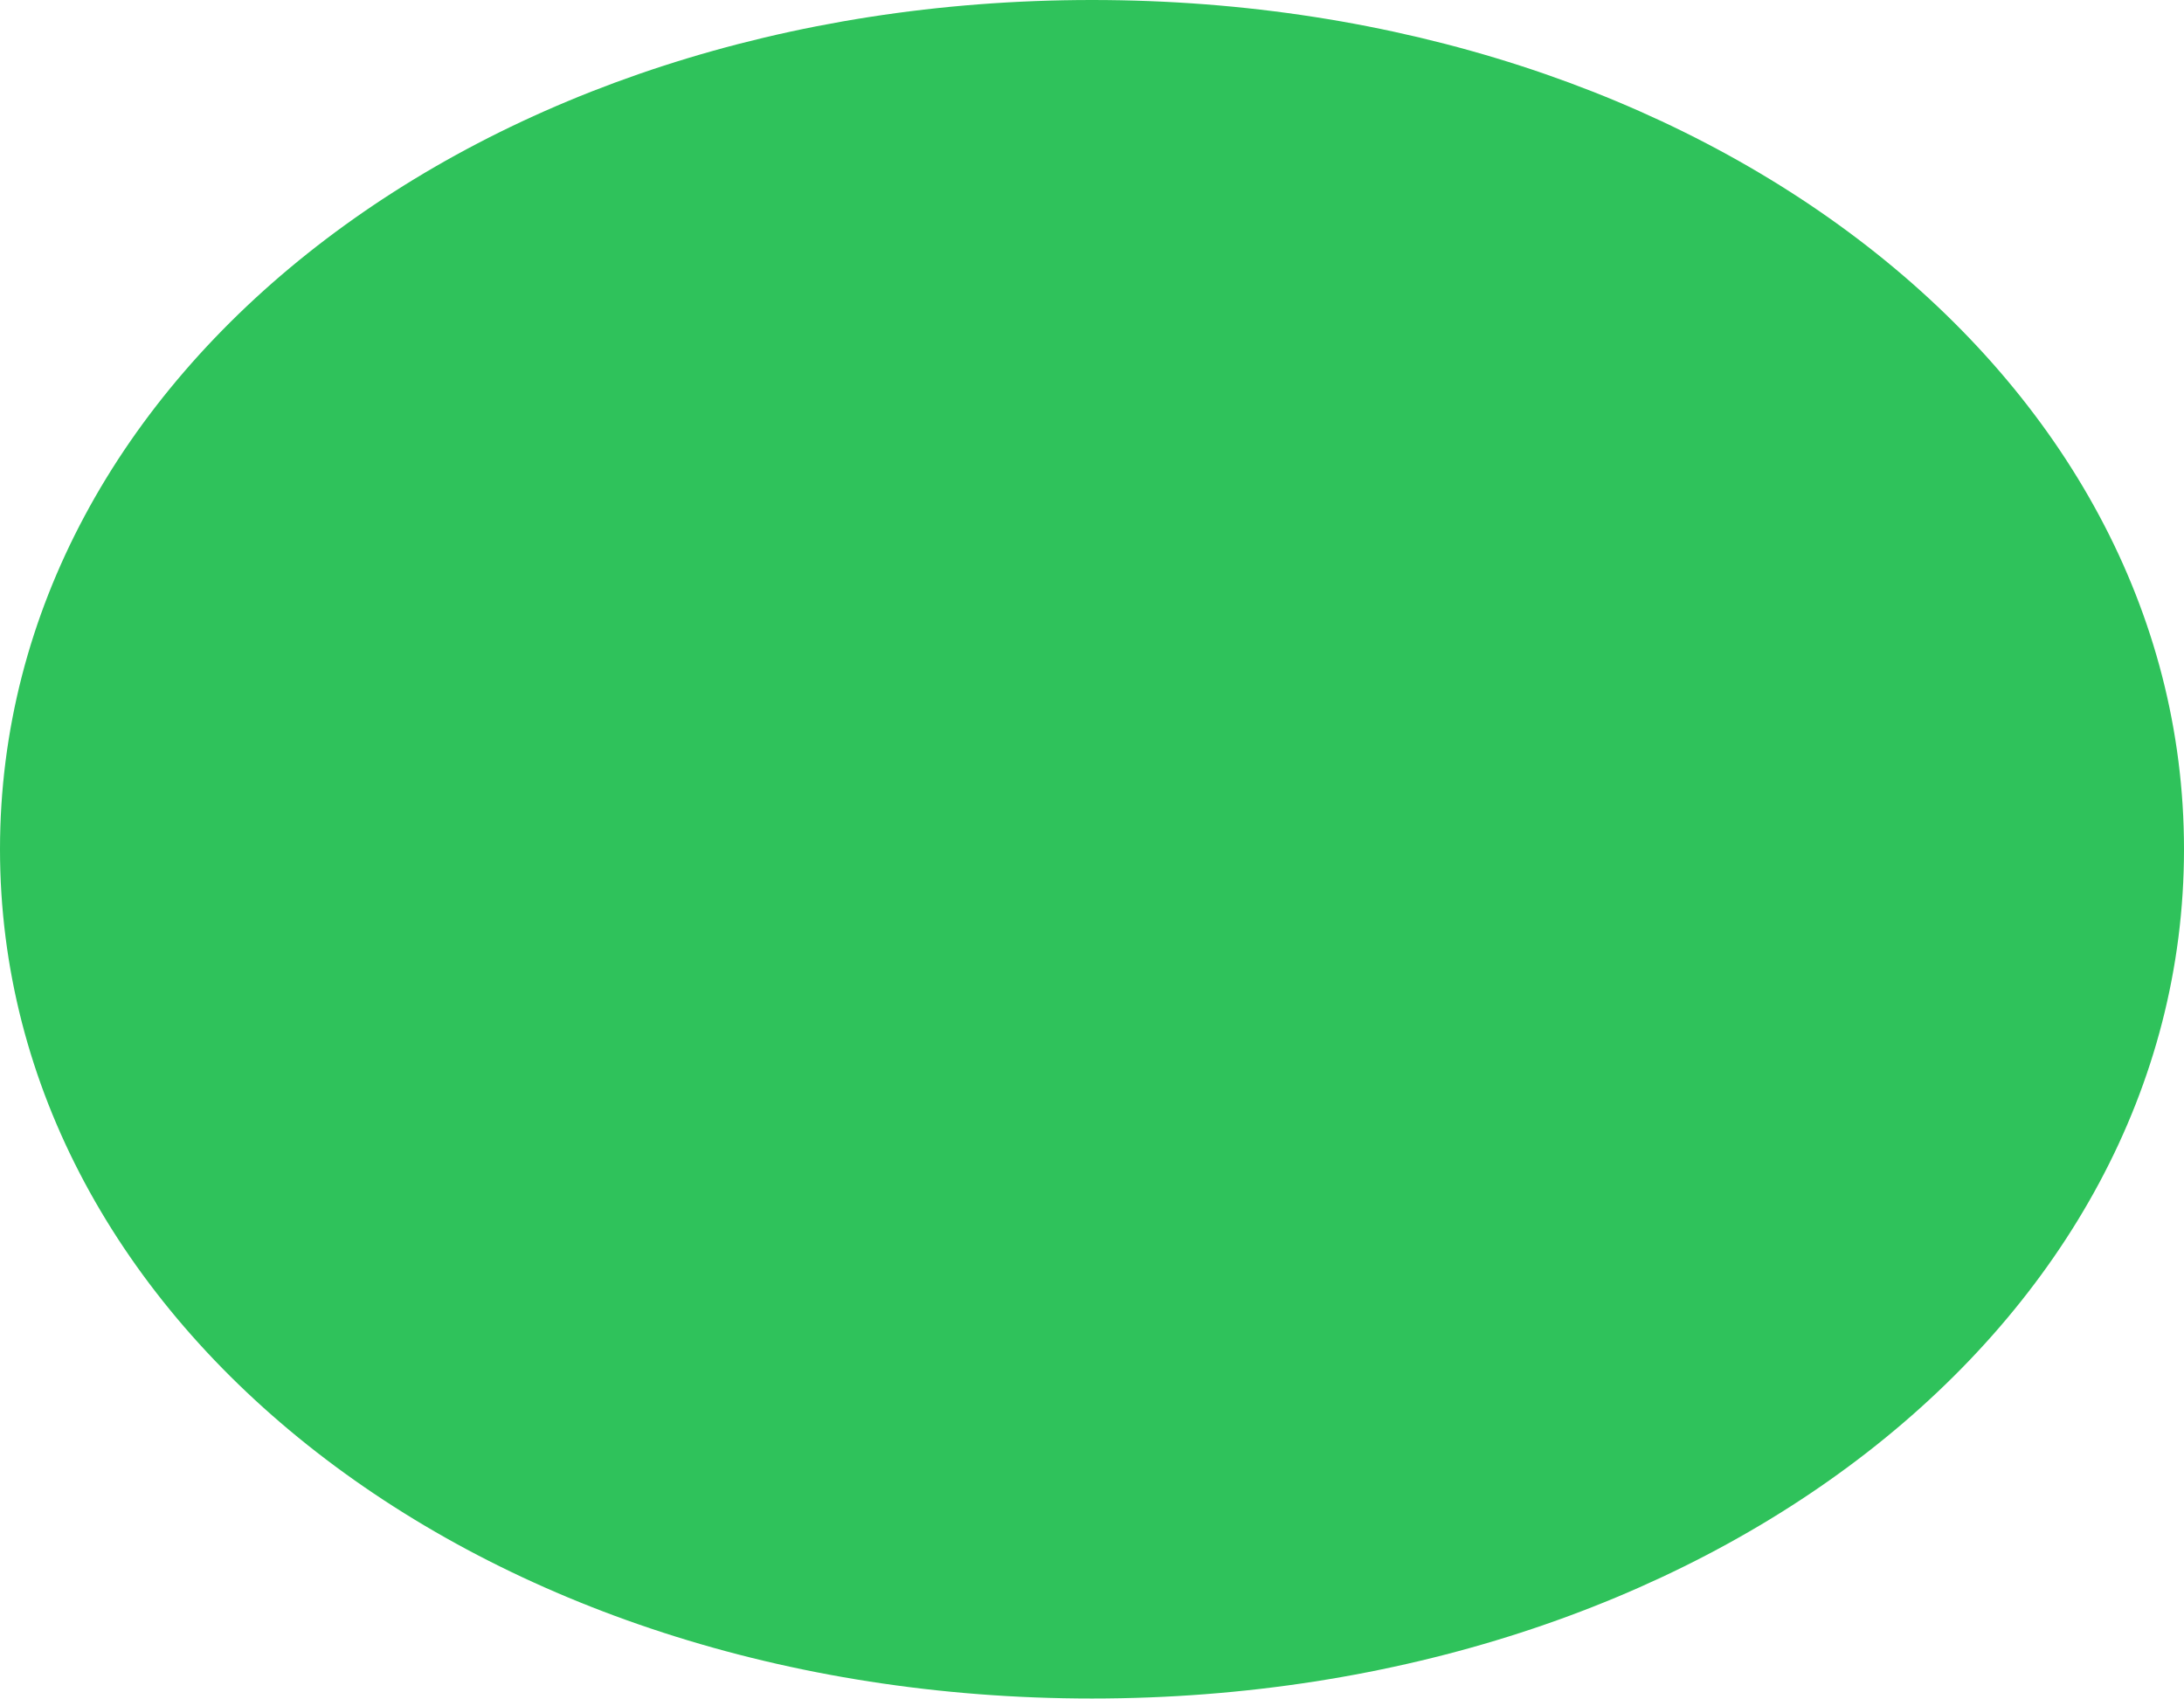
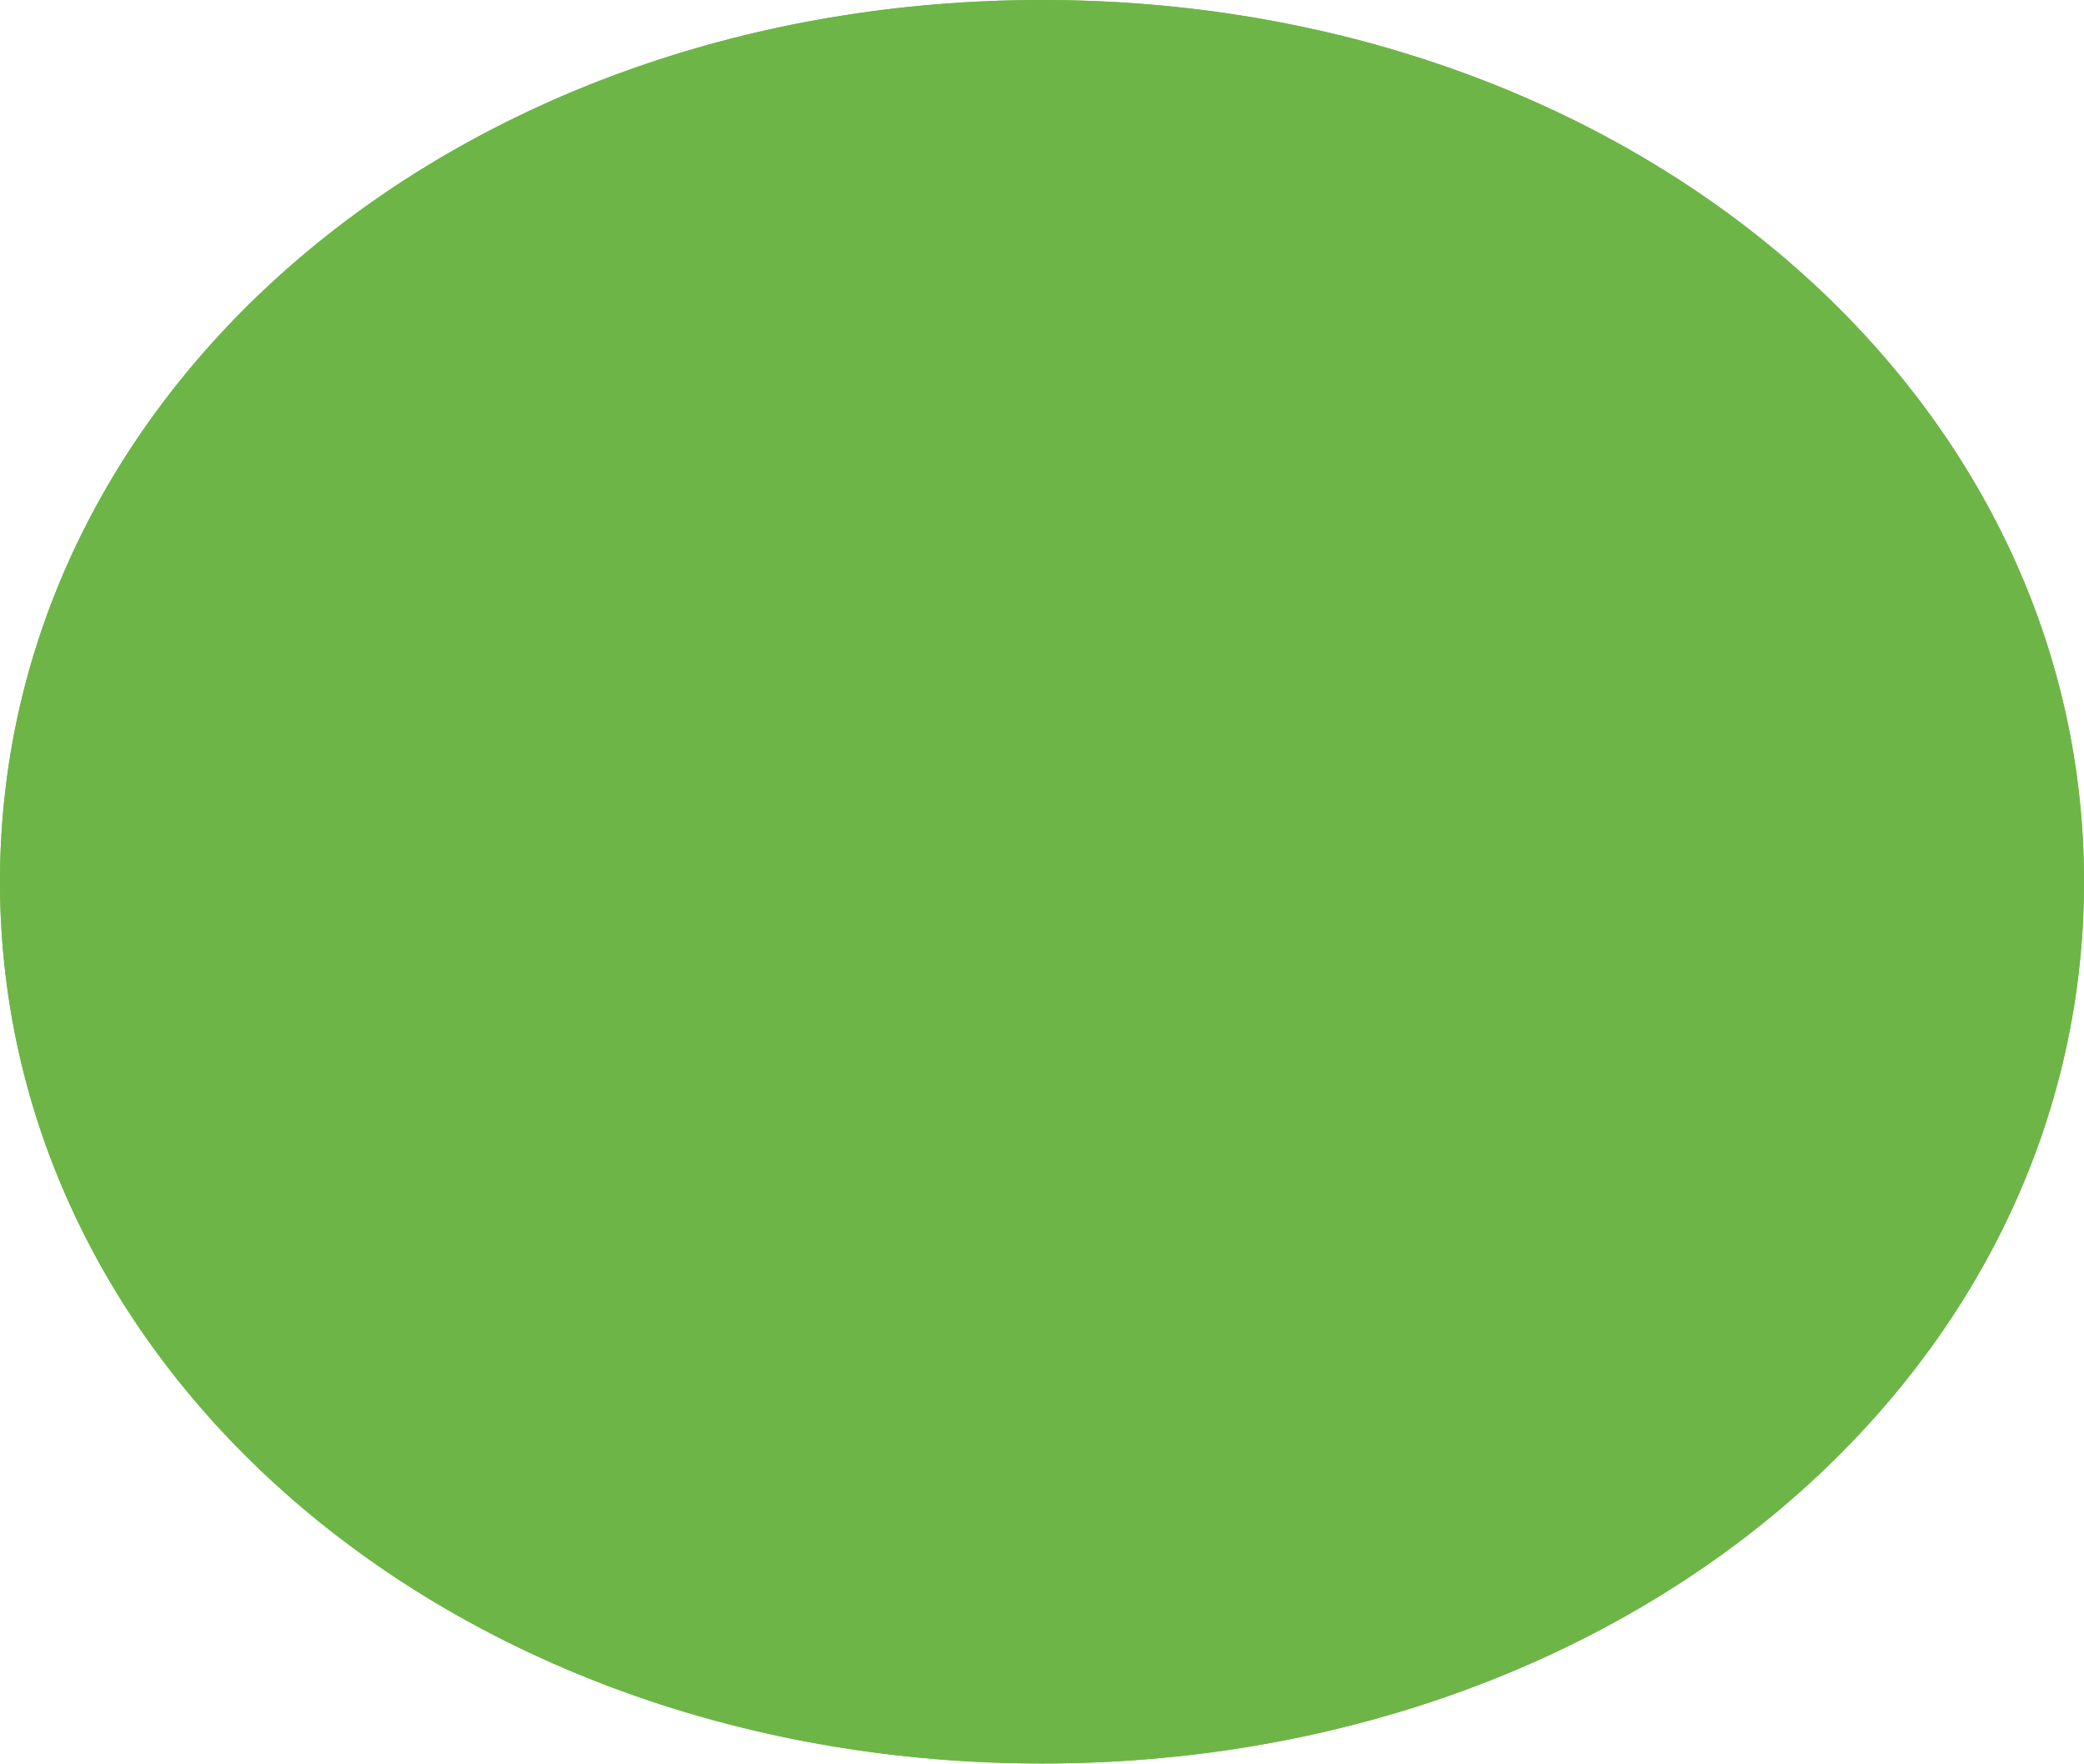
- <svg xmlns="http://www.w3.org/2000/svg" version="1.1" width="9px" height="7px">
-   <g transform="matrix(1 0 0 1 -697 -678 )">
-     <path d="M 701.5 678  C 704.02 678  706 679.54  706 681.5  C 706 683.46  704.02 685  701.5 685  C 698.98 685  697 683.46  697 681.5  C 697 679.54  698.98 678  701.5 678  Z " fill-rule="nonzero" fill="#2fc25b" stroke="none" />
+ <svg xmlns="http://www.w3.org/2000/svg" version="1.1" width="13px" height="11px">
+   <g transform="matrix(1 0 0 1 -765 -579 )">
+     <path d="M 771.5 579  C 775.14 579  778 581.42  778 584.5  C 778 587.58  775.14 590  771.5 590  C 767.86 590  765 587.58  765 584.5  C 765 581.42  767.86 579  771.5 579  Z " fill-rule="nonzero" fill="#6eb547" stroke="none" />
+     <path d="M 771.5 579.5  C 774.86 579.5  777.5 581.7  777.5 584.5  C 777.5 587.3  774.86 589.5  771.5 589.5  C 768.14 589.5  765.5 587.3  765.5 584.5  C 765.5 581.7  768.14 579.5  771.5 579.5  Z " stroke-width="1" stroke="#6eb547" fill="none" />
  </g>
</svg>
